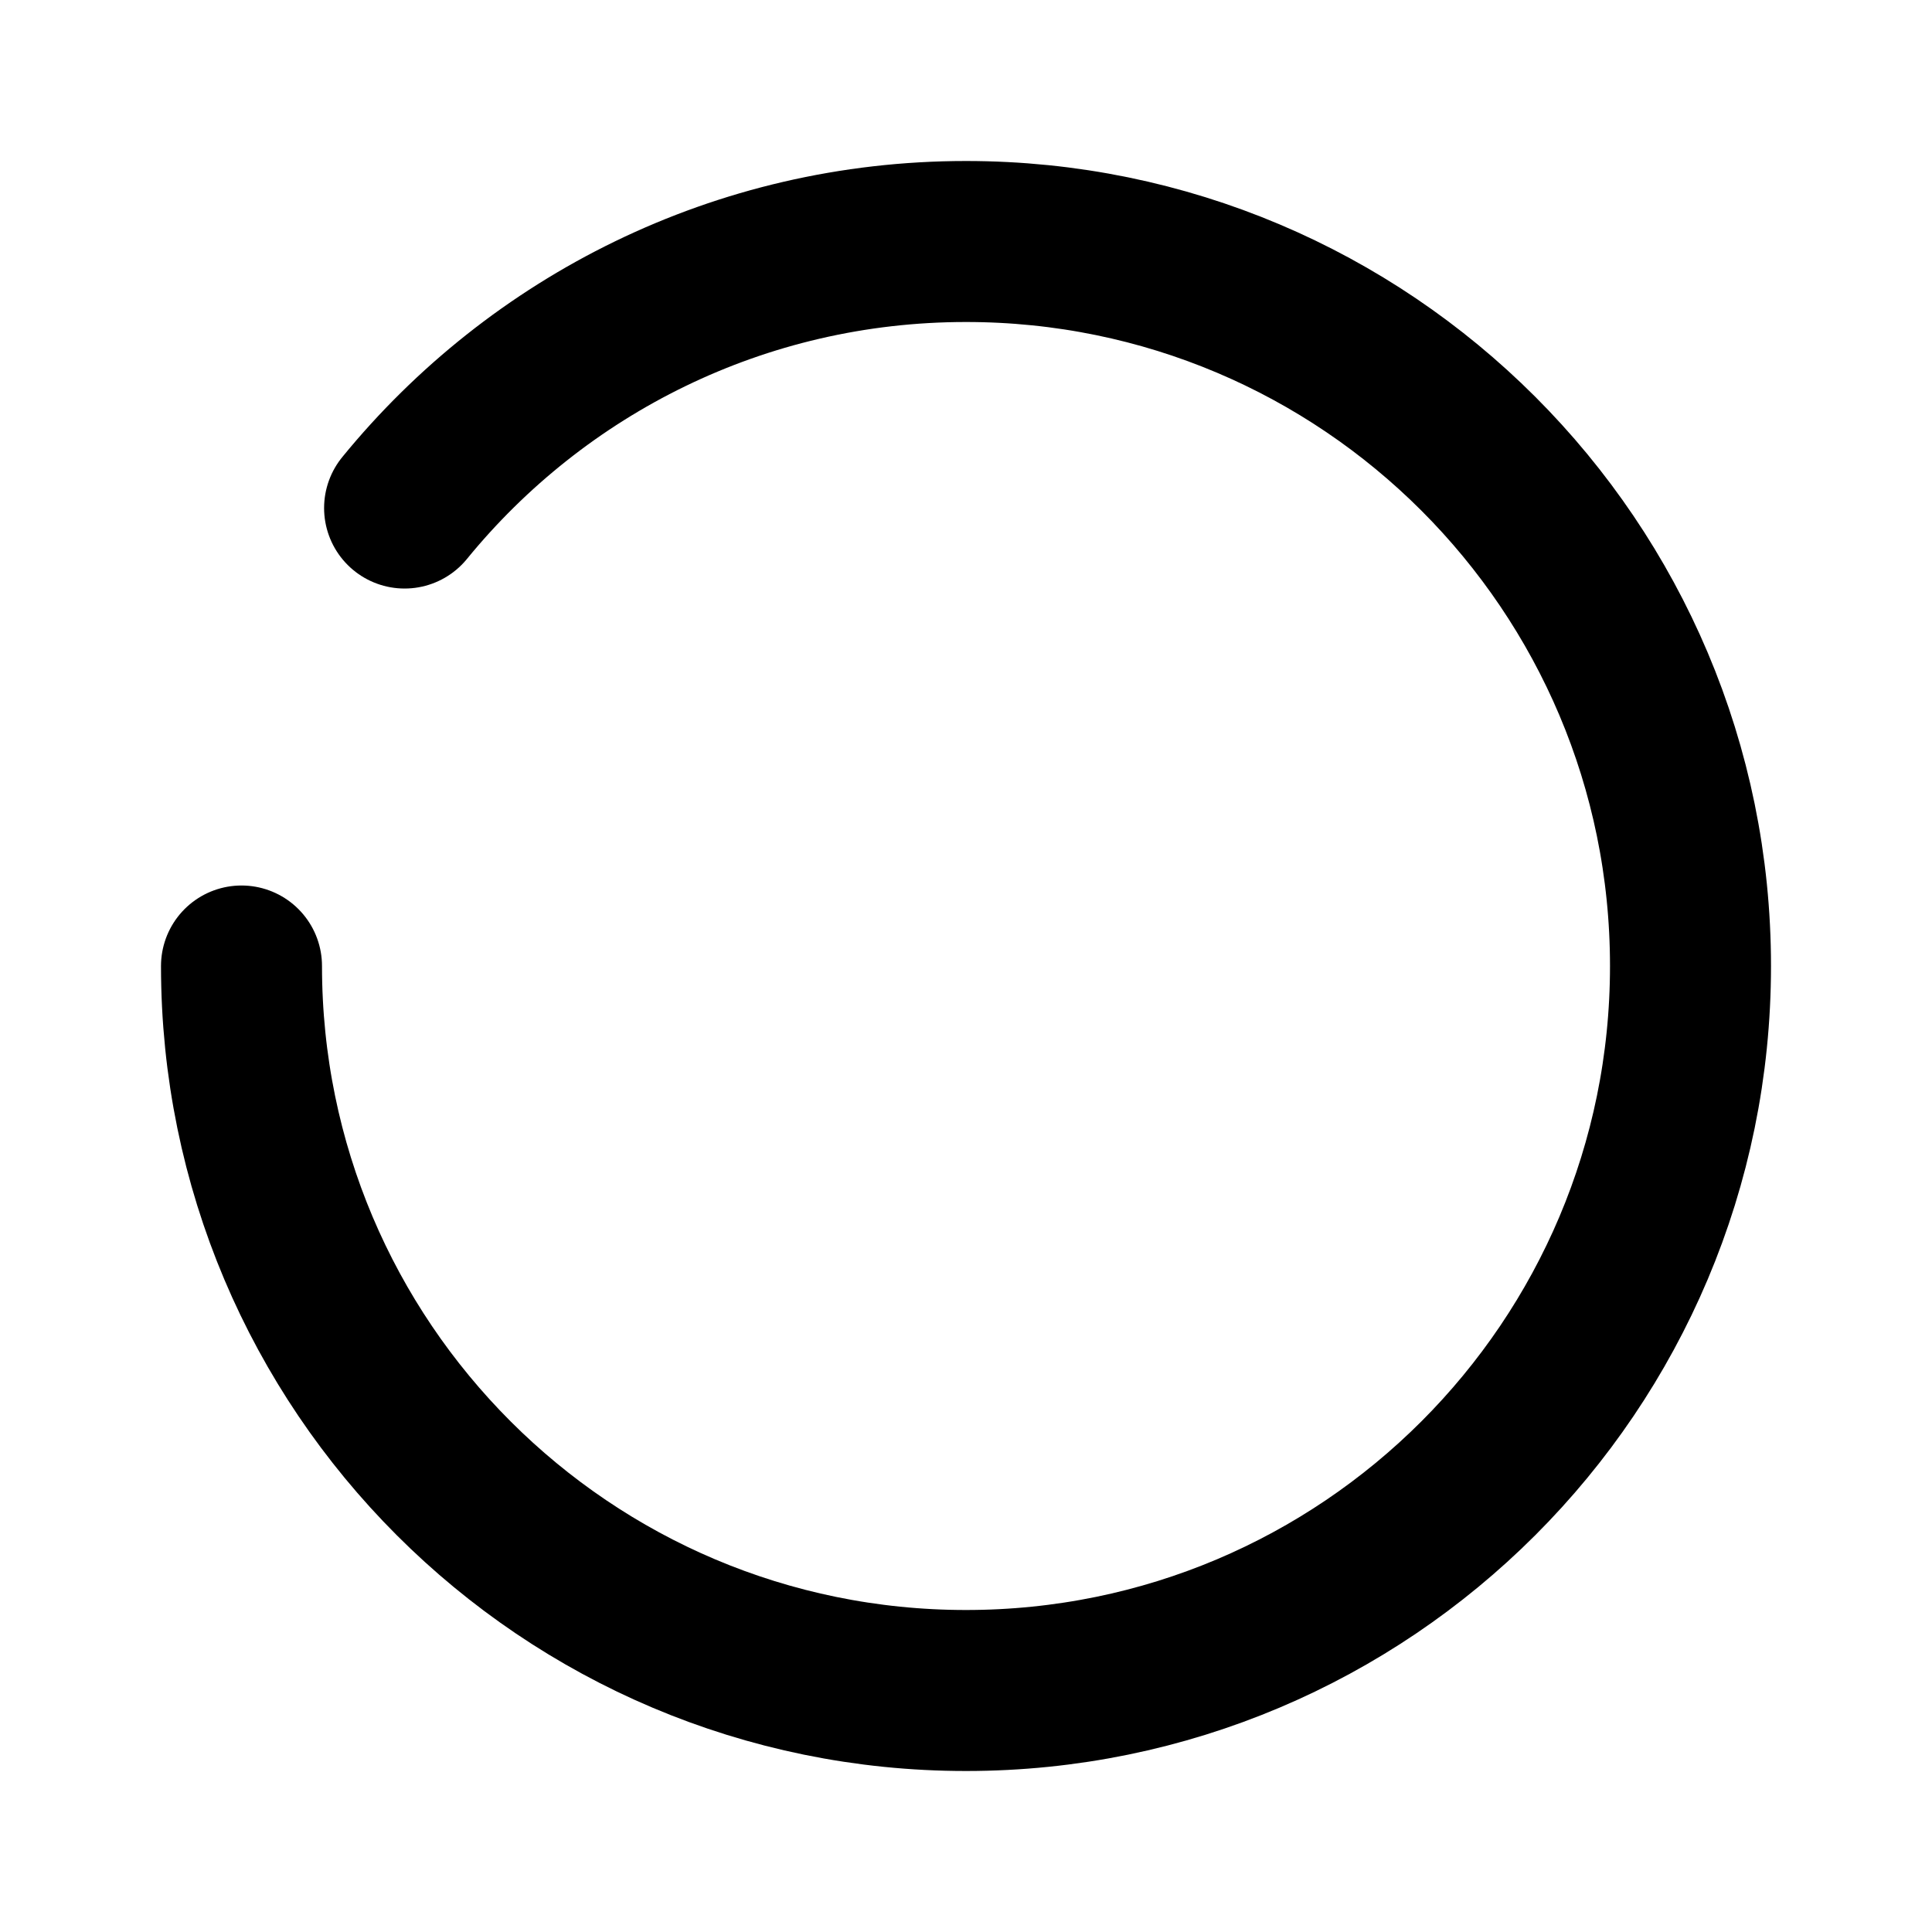
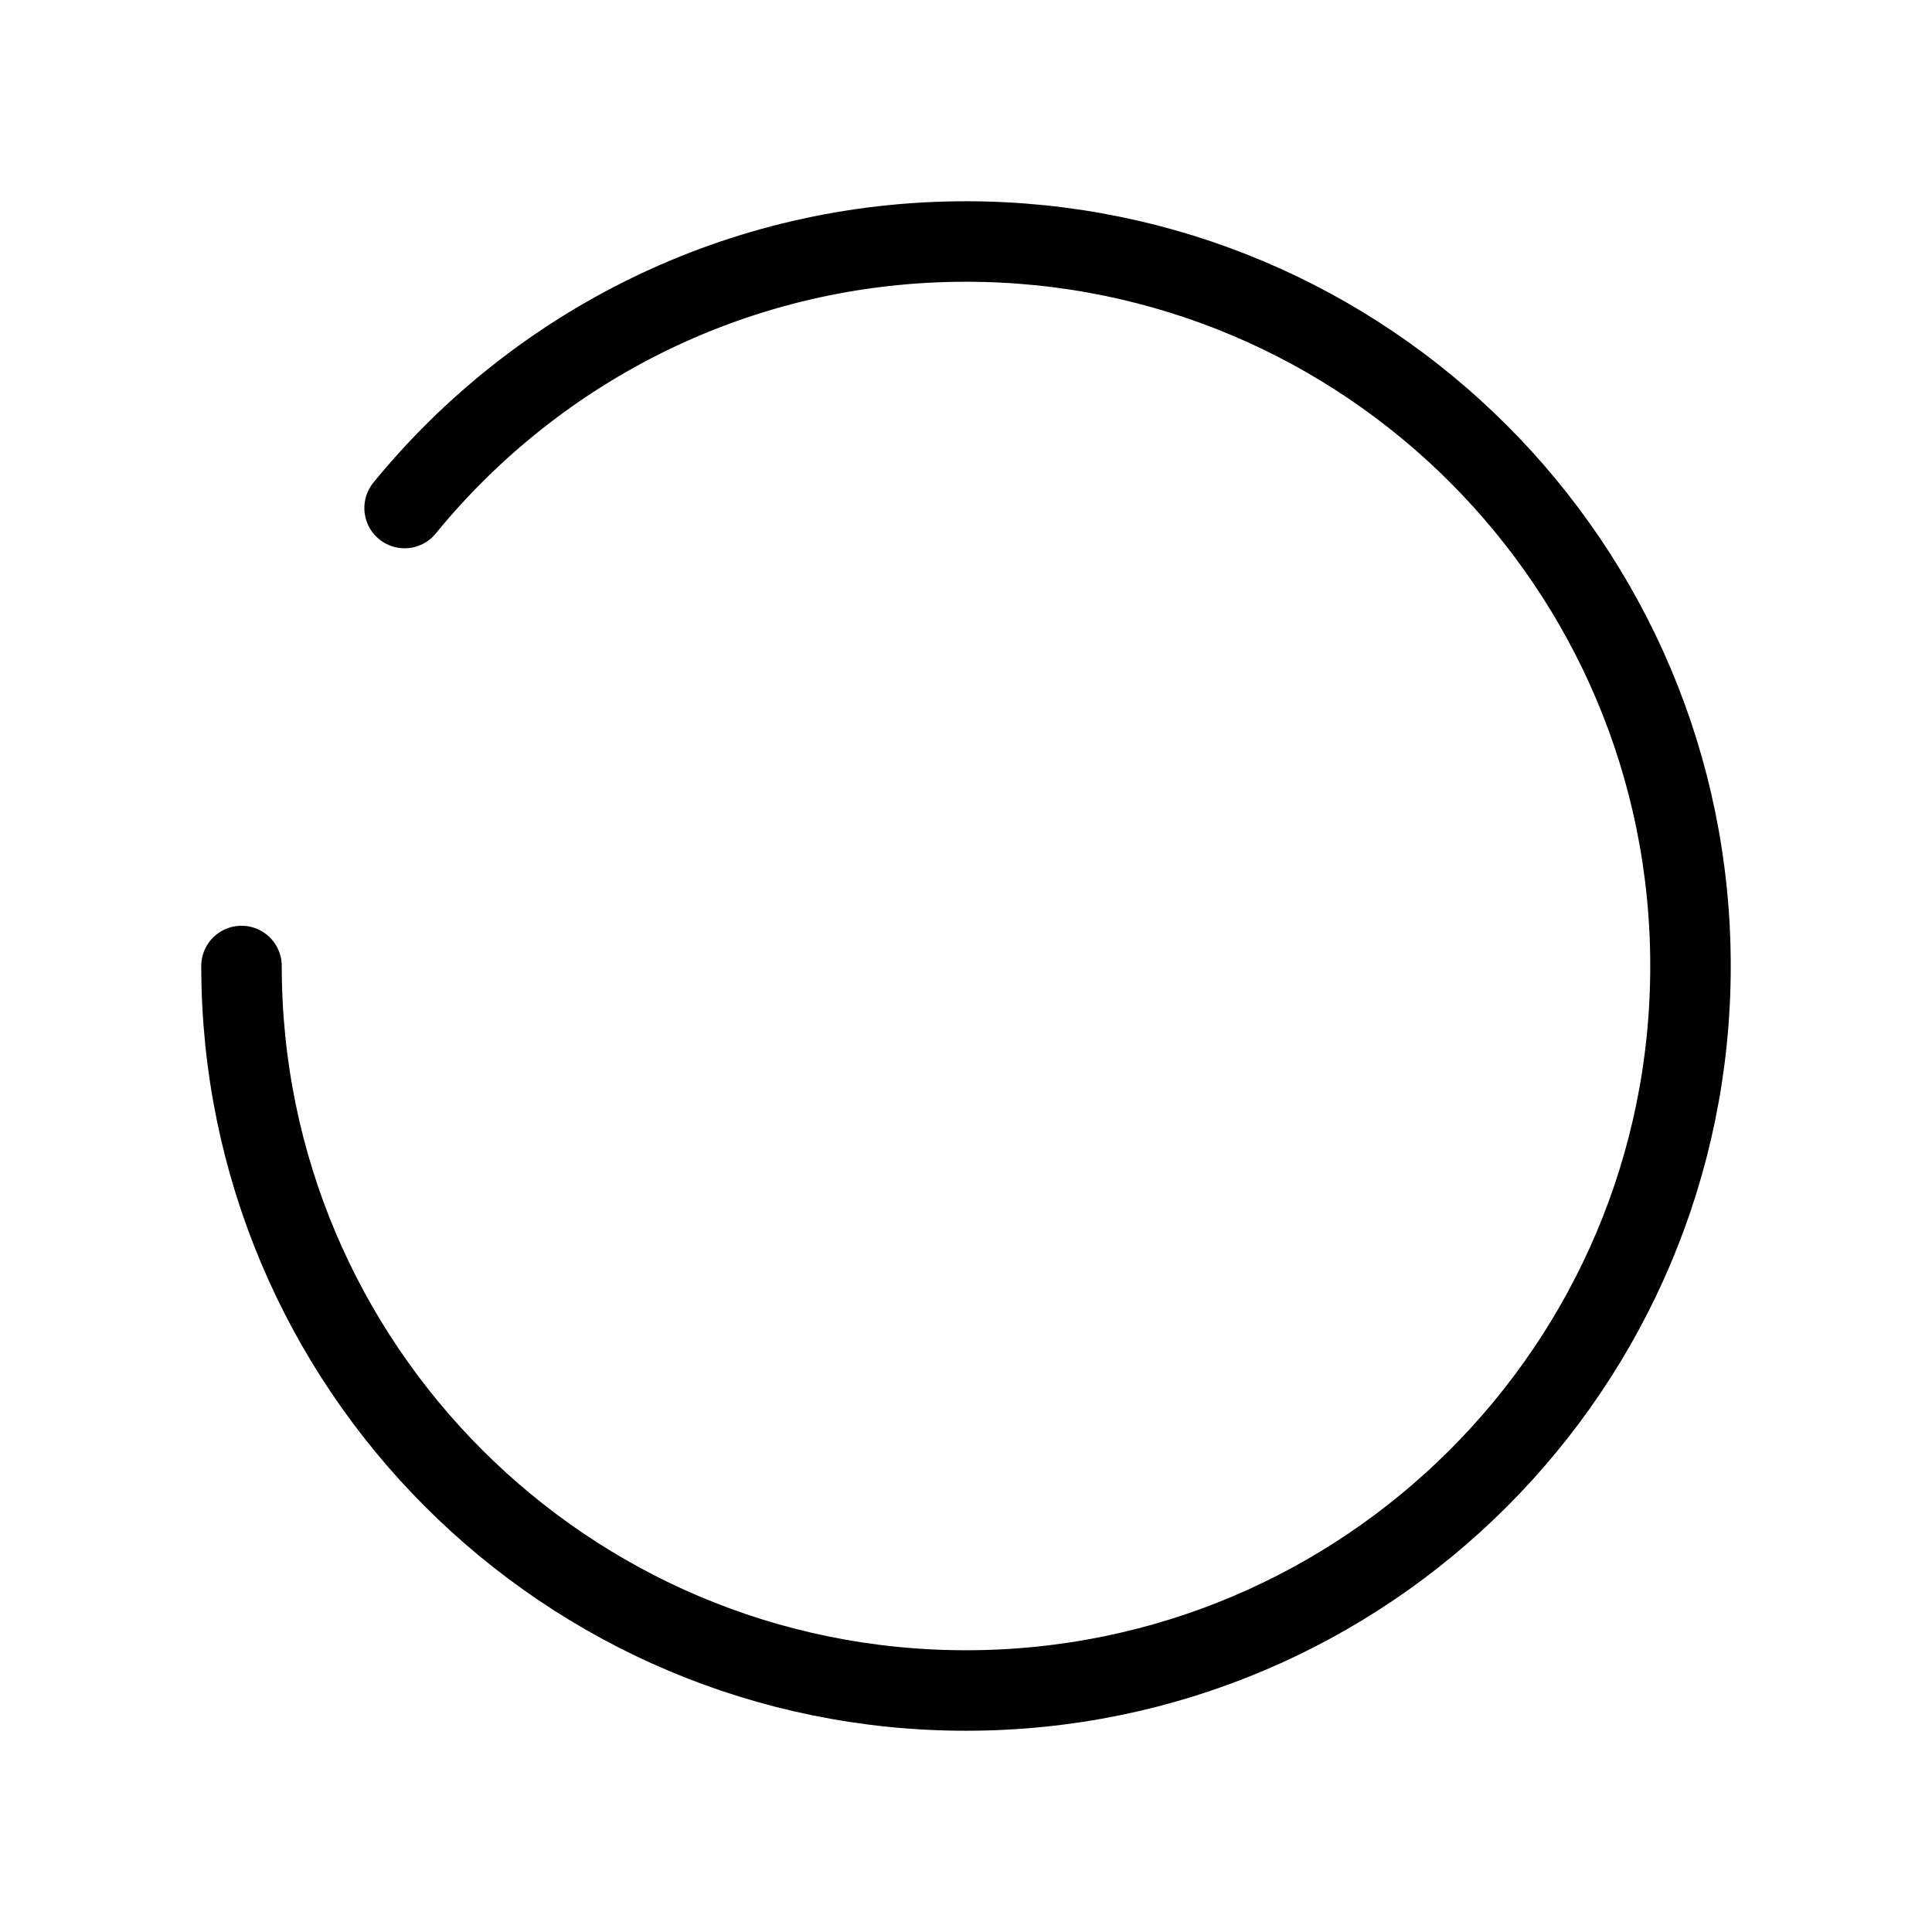
<svg xmlns="http://www.w3.org/2000/svg" data-token-name="loader" width="24" height="24" viewBox="0 0 24 24" fill="none">
-   <path d="M3 12C3 16.971 7.029 21 12 21C16.971 21 21 16.971 21 12C21 7.029 16.971 3 12 3C9.187 3 6.676 4.29 5.026 6.311" stroke="currentColor" fill="none" stroke-width="2" stroke-miterlimit="10" stroke-linecap="round" />
+   <path d="M3 12C3 16.971 7.029 21 12 21C16.971 21 21 16.971 21 12C21 7.029 16.971 3 12 3C9.187 3 6.676 4.29 5.026 6.311" stroke="currentColor" fill="none" stroke-width="1" stroke-miterlimit="10" stroke-linecap="round" />
</svg>
